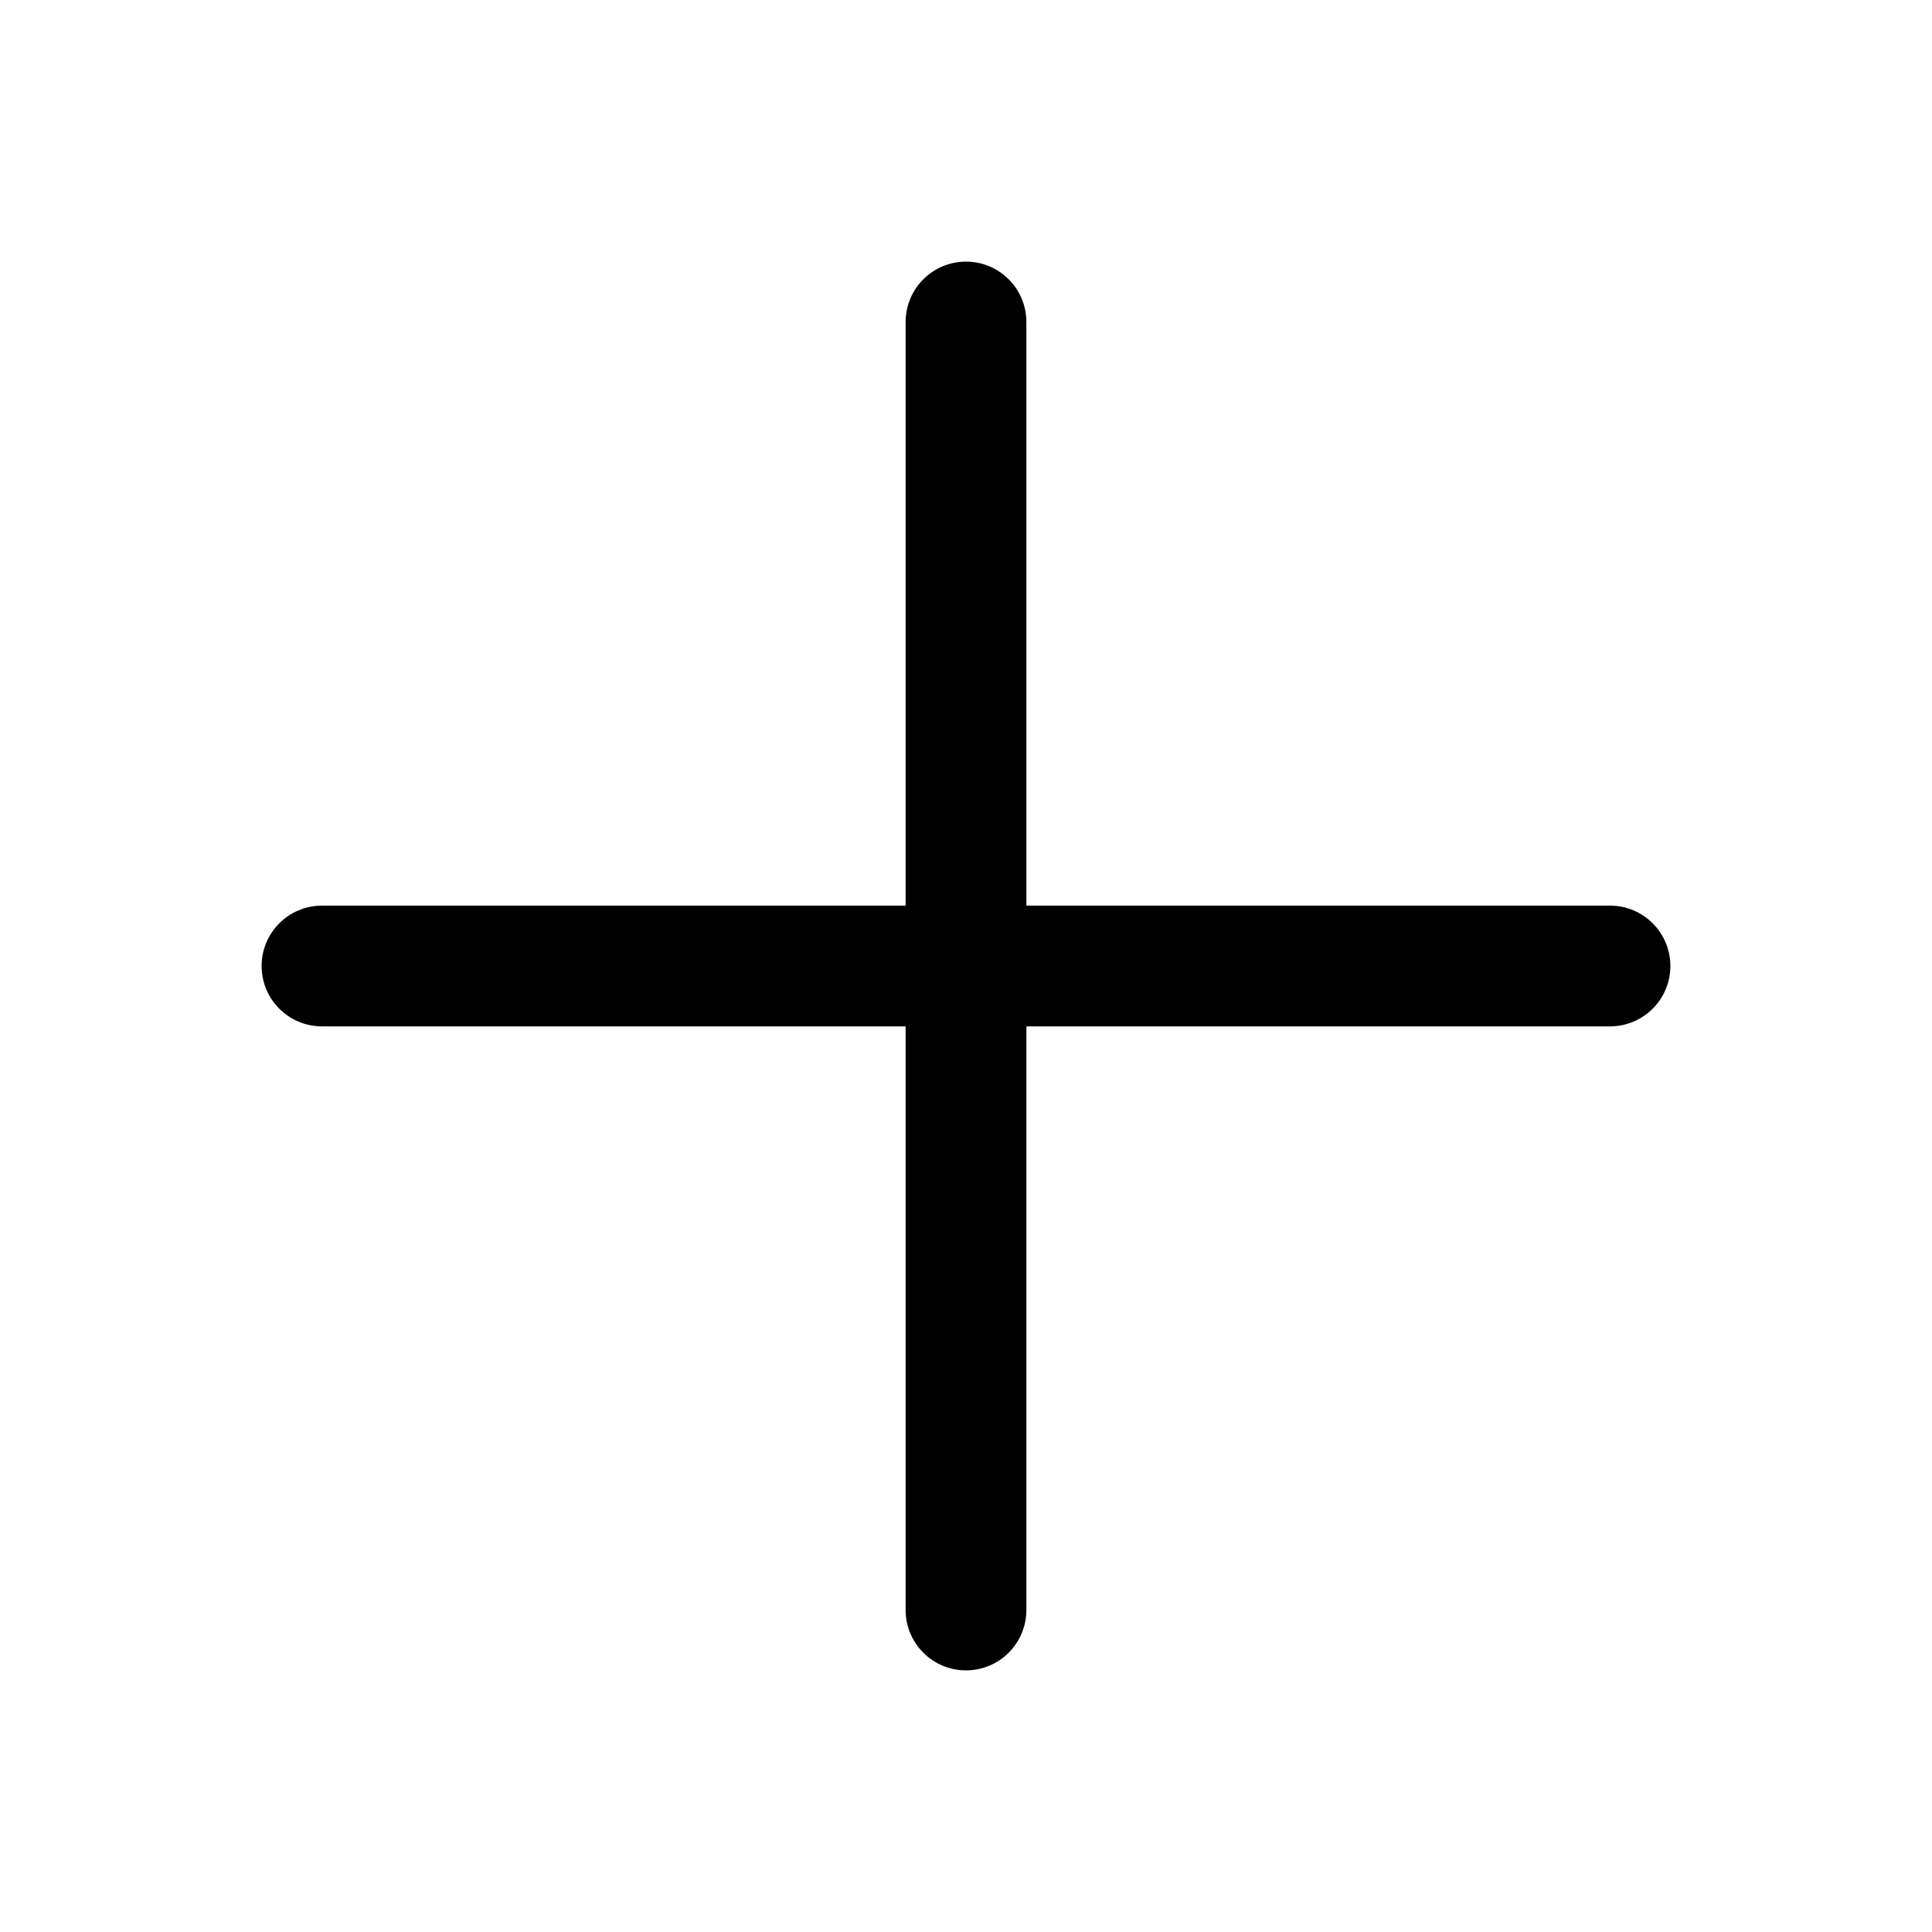
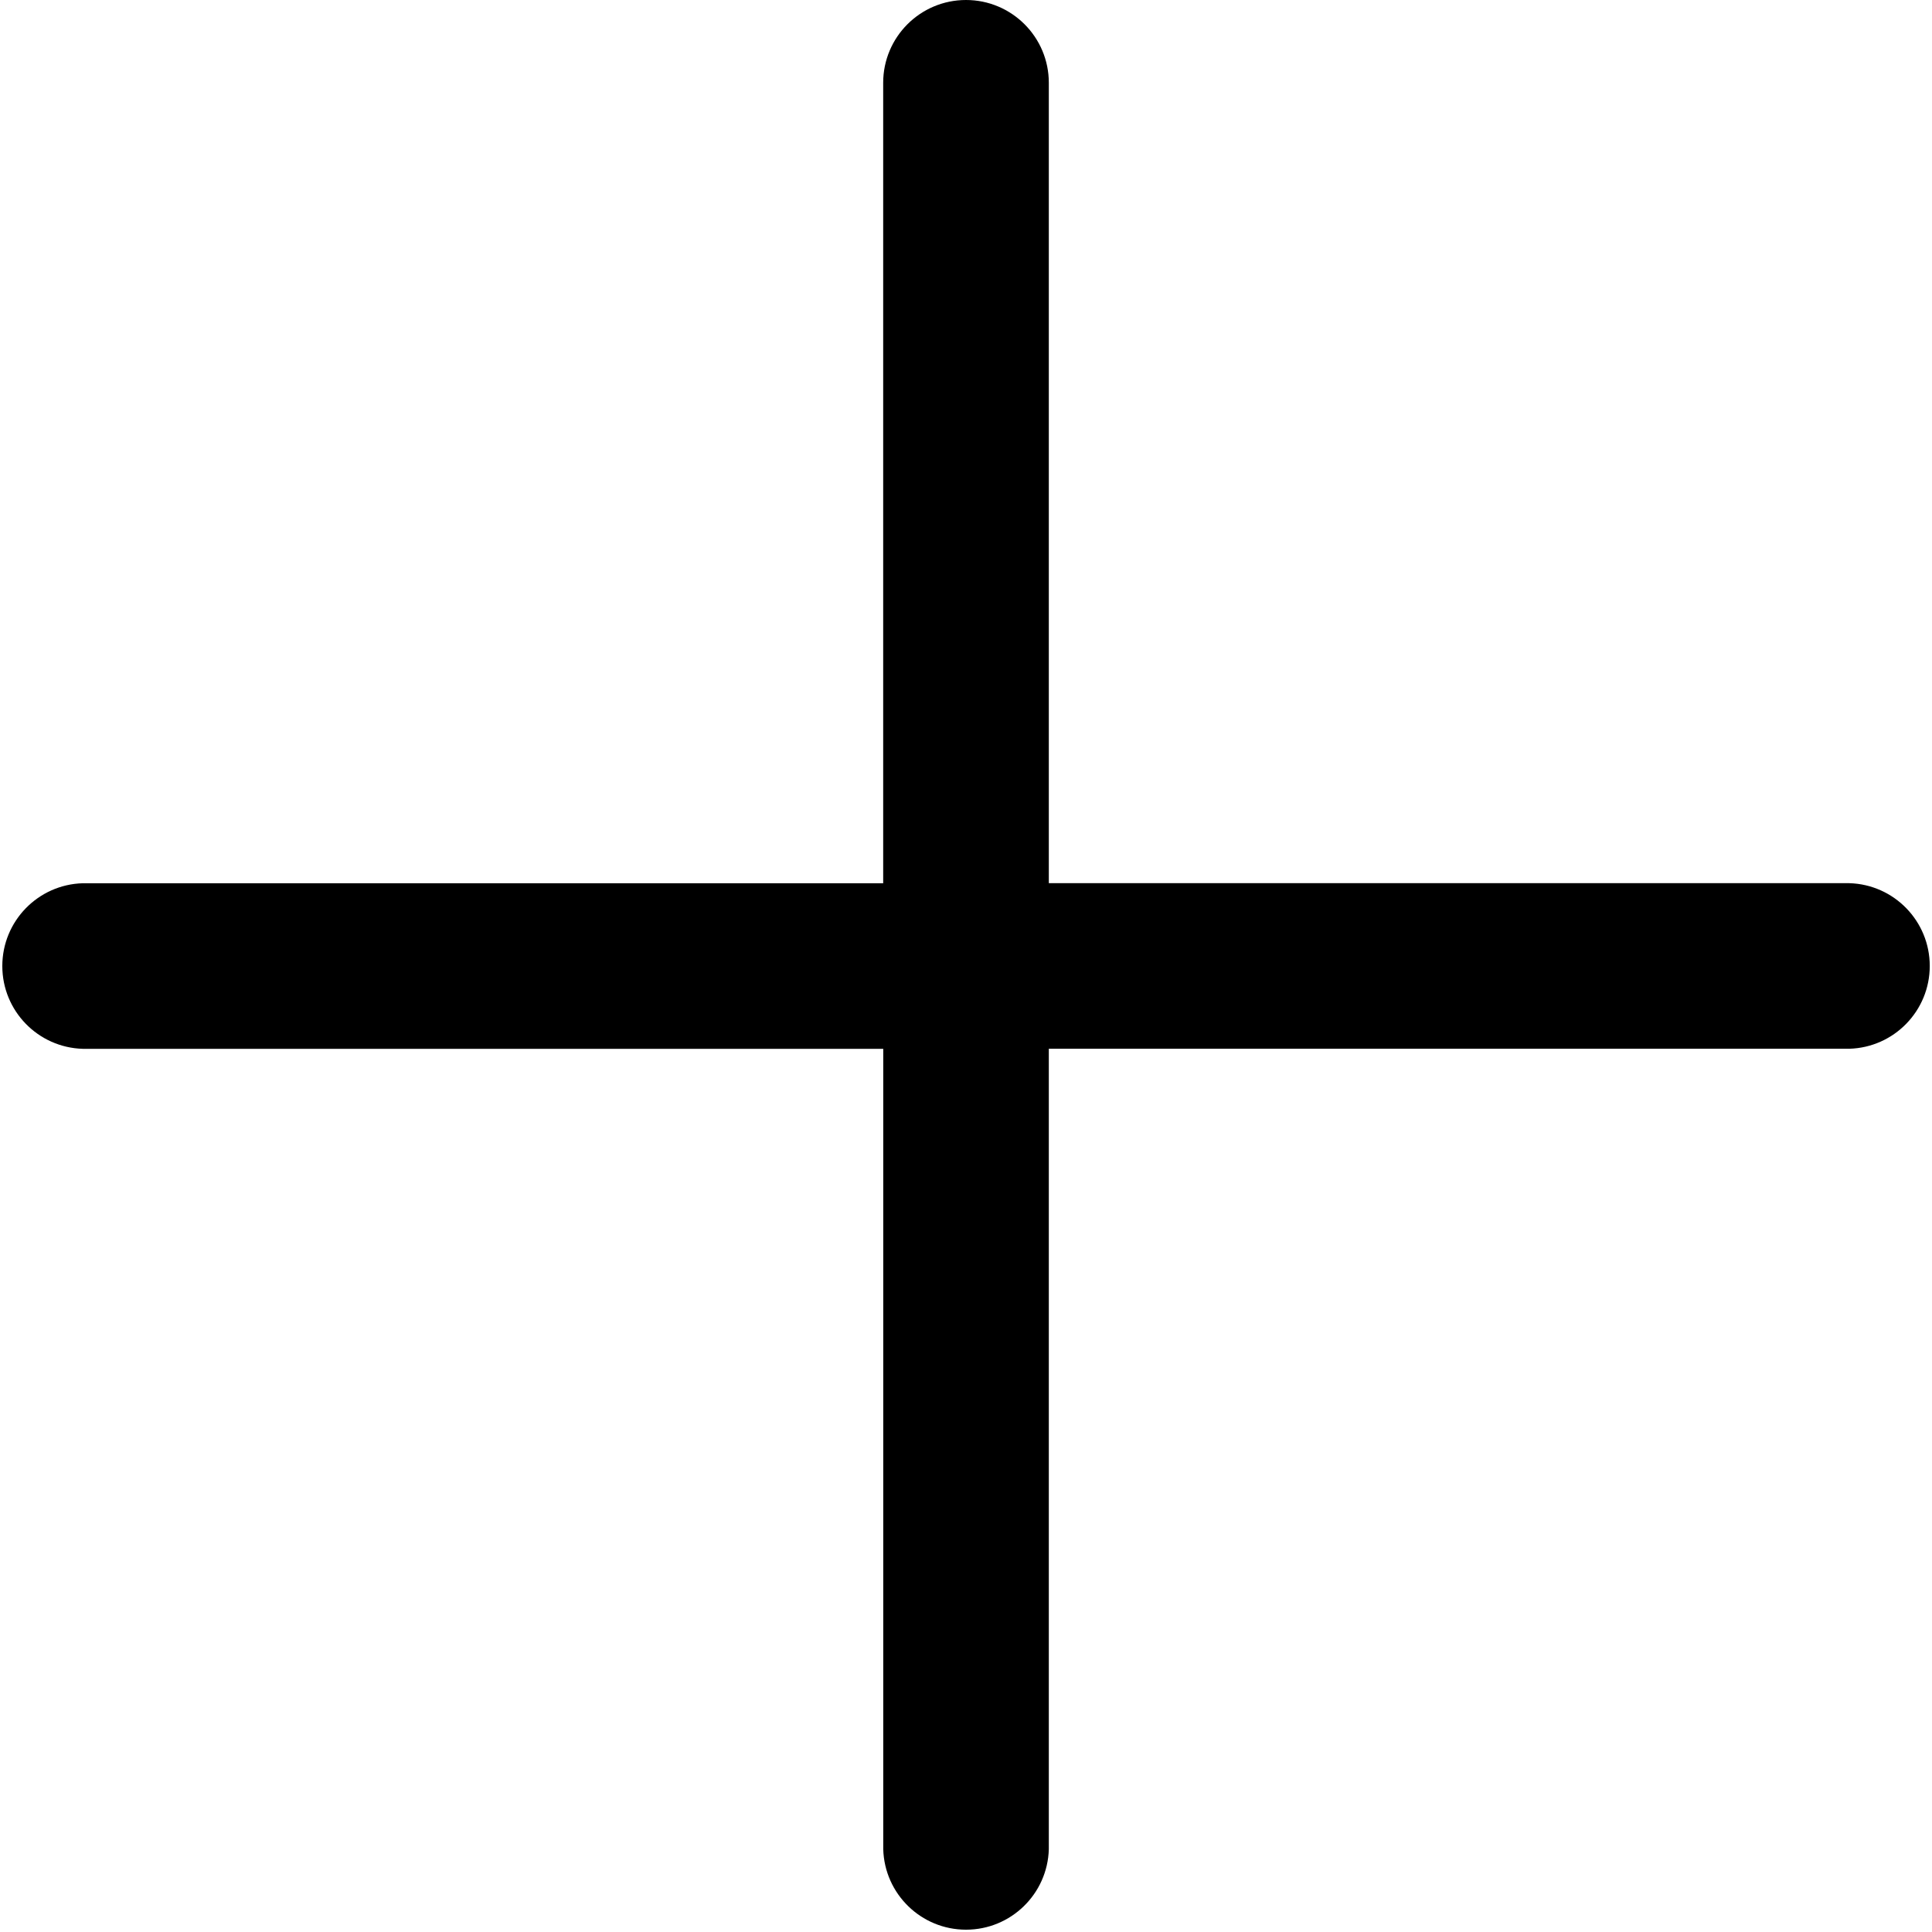
- <svg xmlns="http://www.w3.org/2000/svg" viewBox="0 0 24 24" fill="currentColor" data-v-4fa90e7f="" style="--darkreader-inline-fill: currentColor;" data-darkreader-inline-fill="">
-   <path fill-rule="evenodd" d="M12 3.25a.75.75 0 01.75.75v7.25H20a.75.75 0 010 1.5h-7.25V20a.75.75 0 01-1.5 0v-7.25H4a.75.75 0 010-1.5h7.25V4a.75.75 0 01.75-.75z" clip-rule="evenodd" />
+ <svg xmlns="http://www.w3.org/2000/svg" viewBox="0 0 30 30" fill="currentColor" data-v-4fa90e7f="" data-darkreader-inline-fill="" width="30" height="30">
+   <path fill-rule="evenodd" d="m 15,0 a 1.286,1.286 0 0 1 1.286,1.286 V 13.714 h 12.429 a 1.286,1.286 0 0 1 0,2.571 H 16.286 v 12.429 a 1.286,1.286 0 0 1 -2.571,0 V 16.286 H 1.286 a 1.286,1.286 0 0 1 0,-2.571 H 13.714 V 1.286 A 1.286,1.286 0 0 1 15,0 Z" clip-rule="evenodd" />
</svg>
